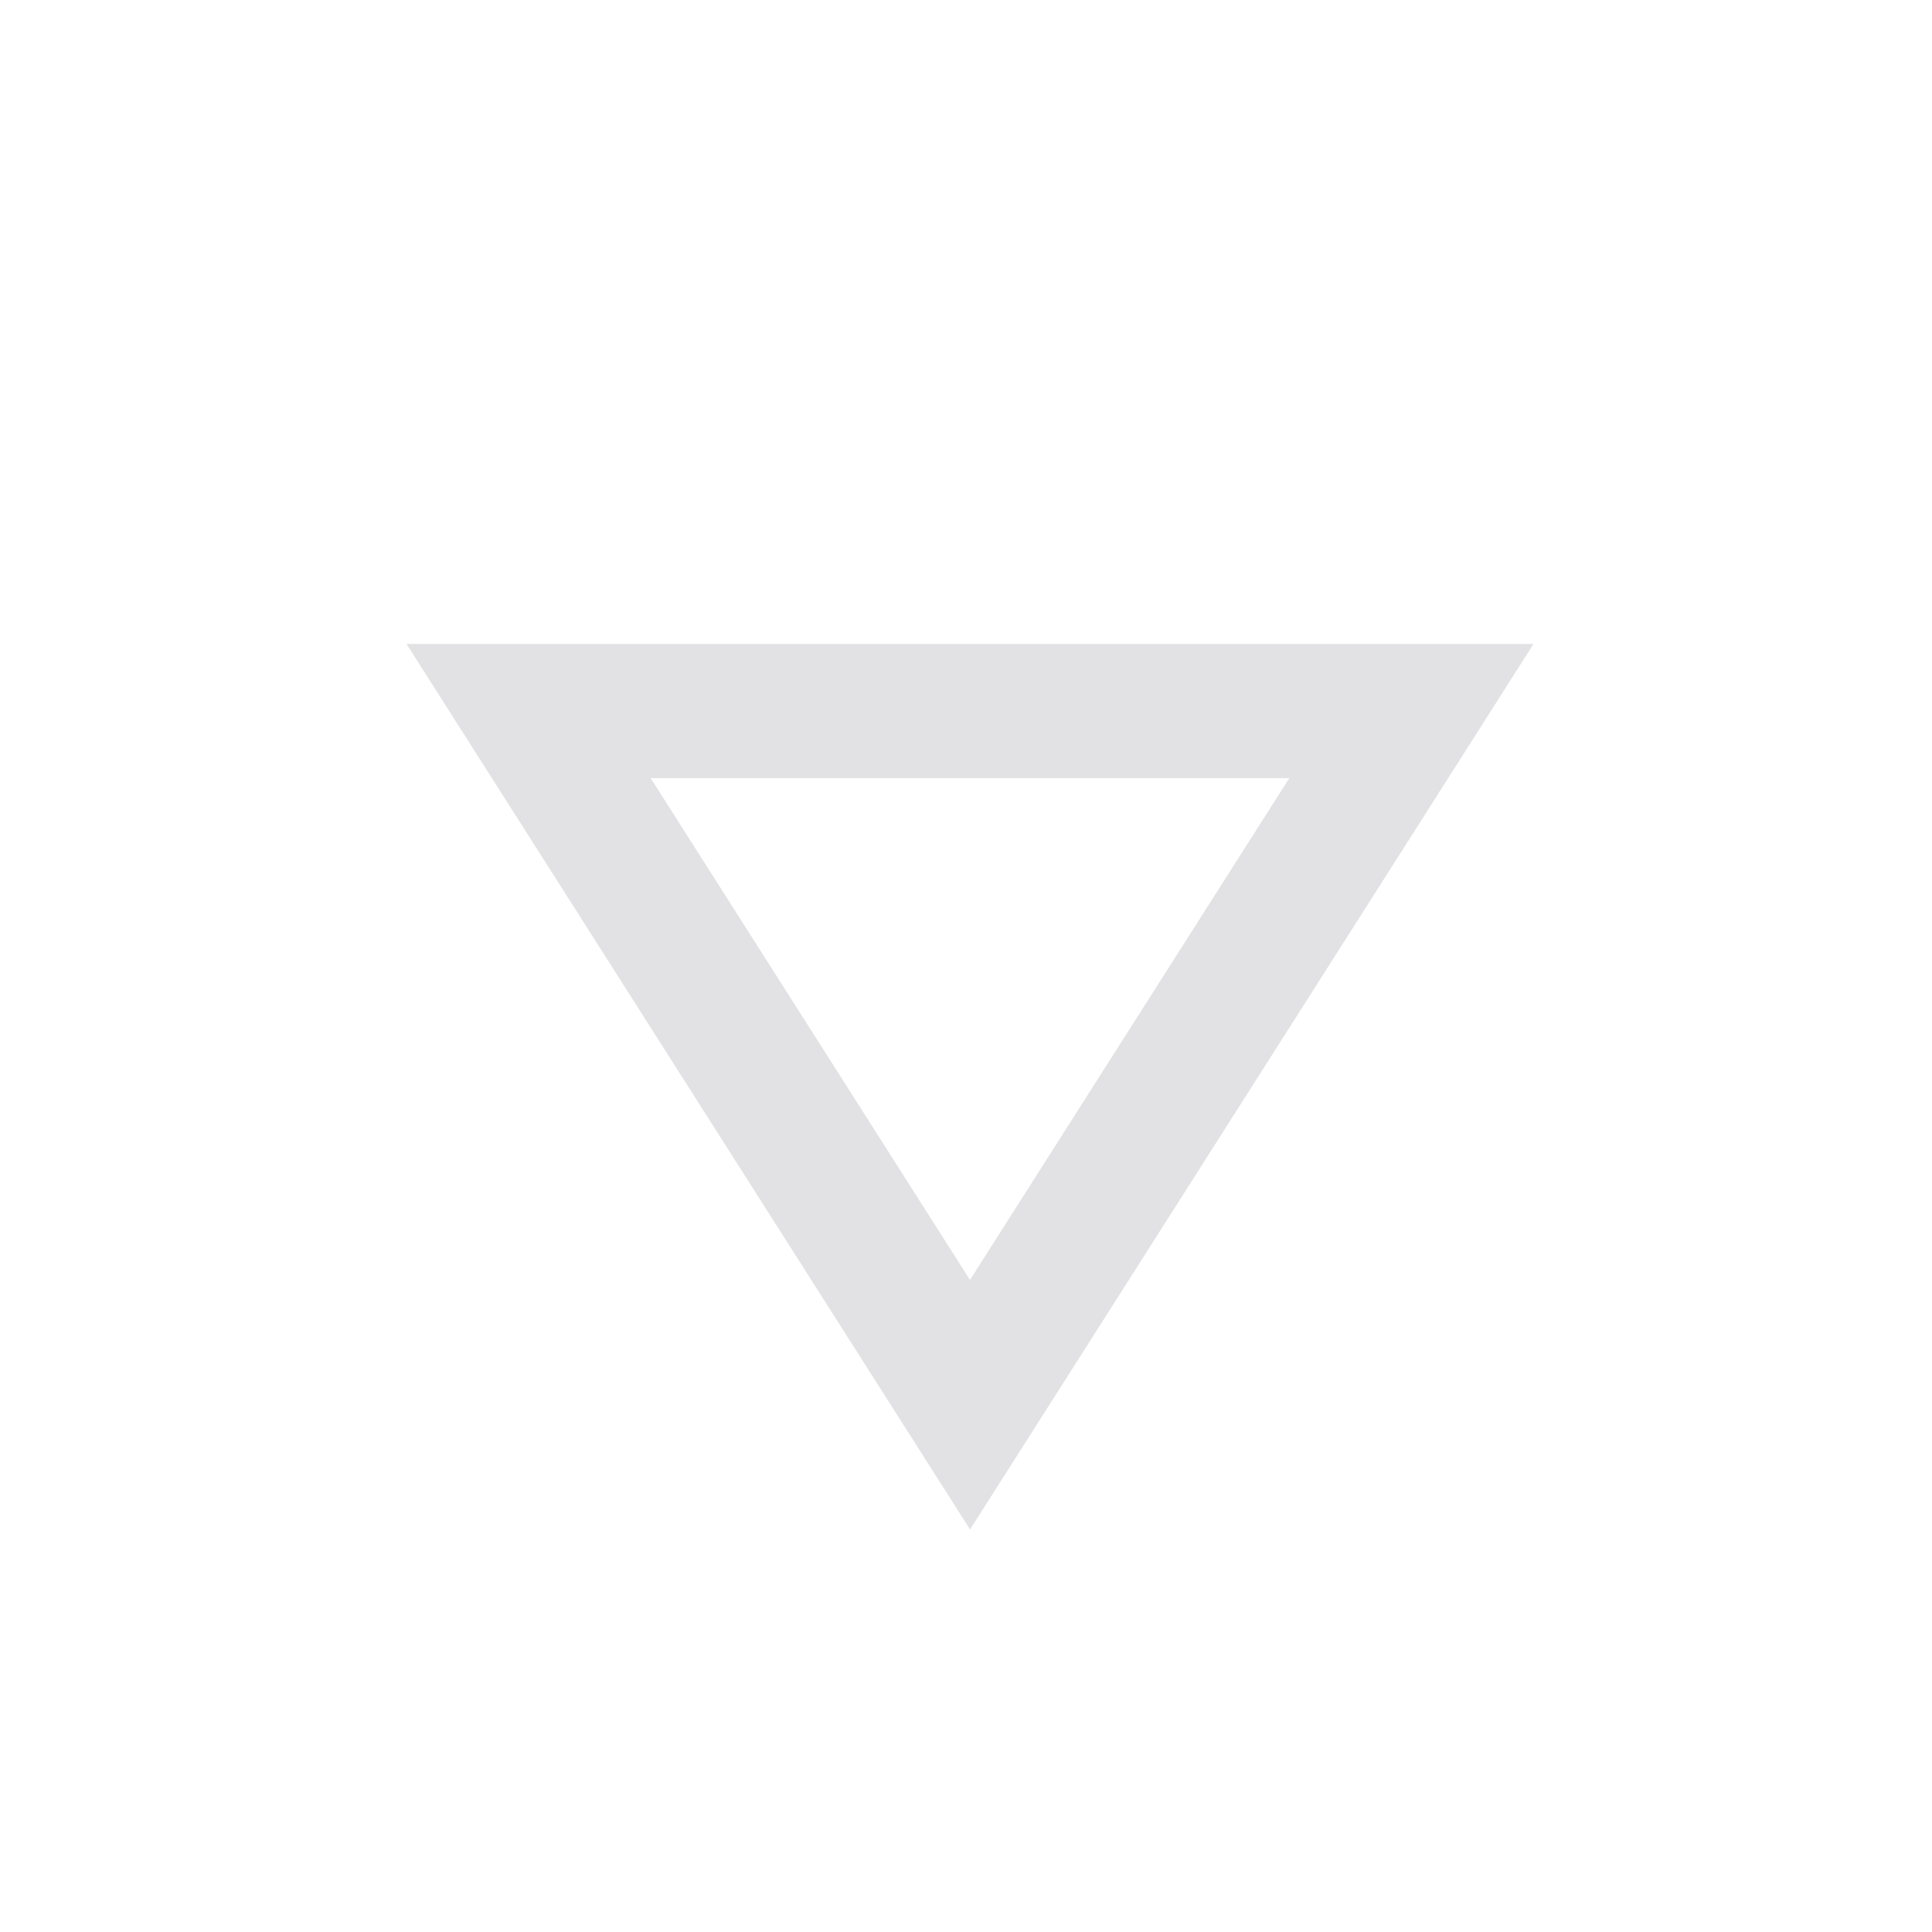
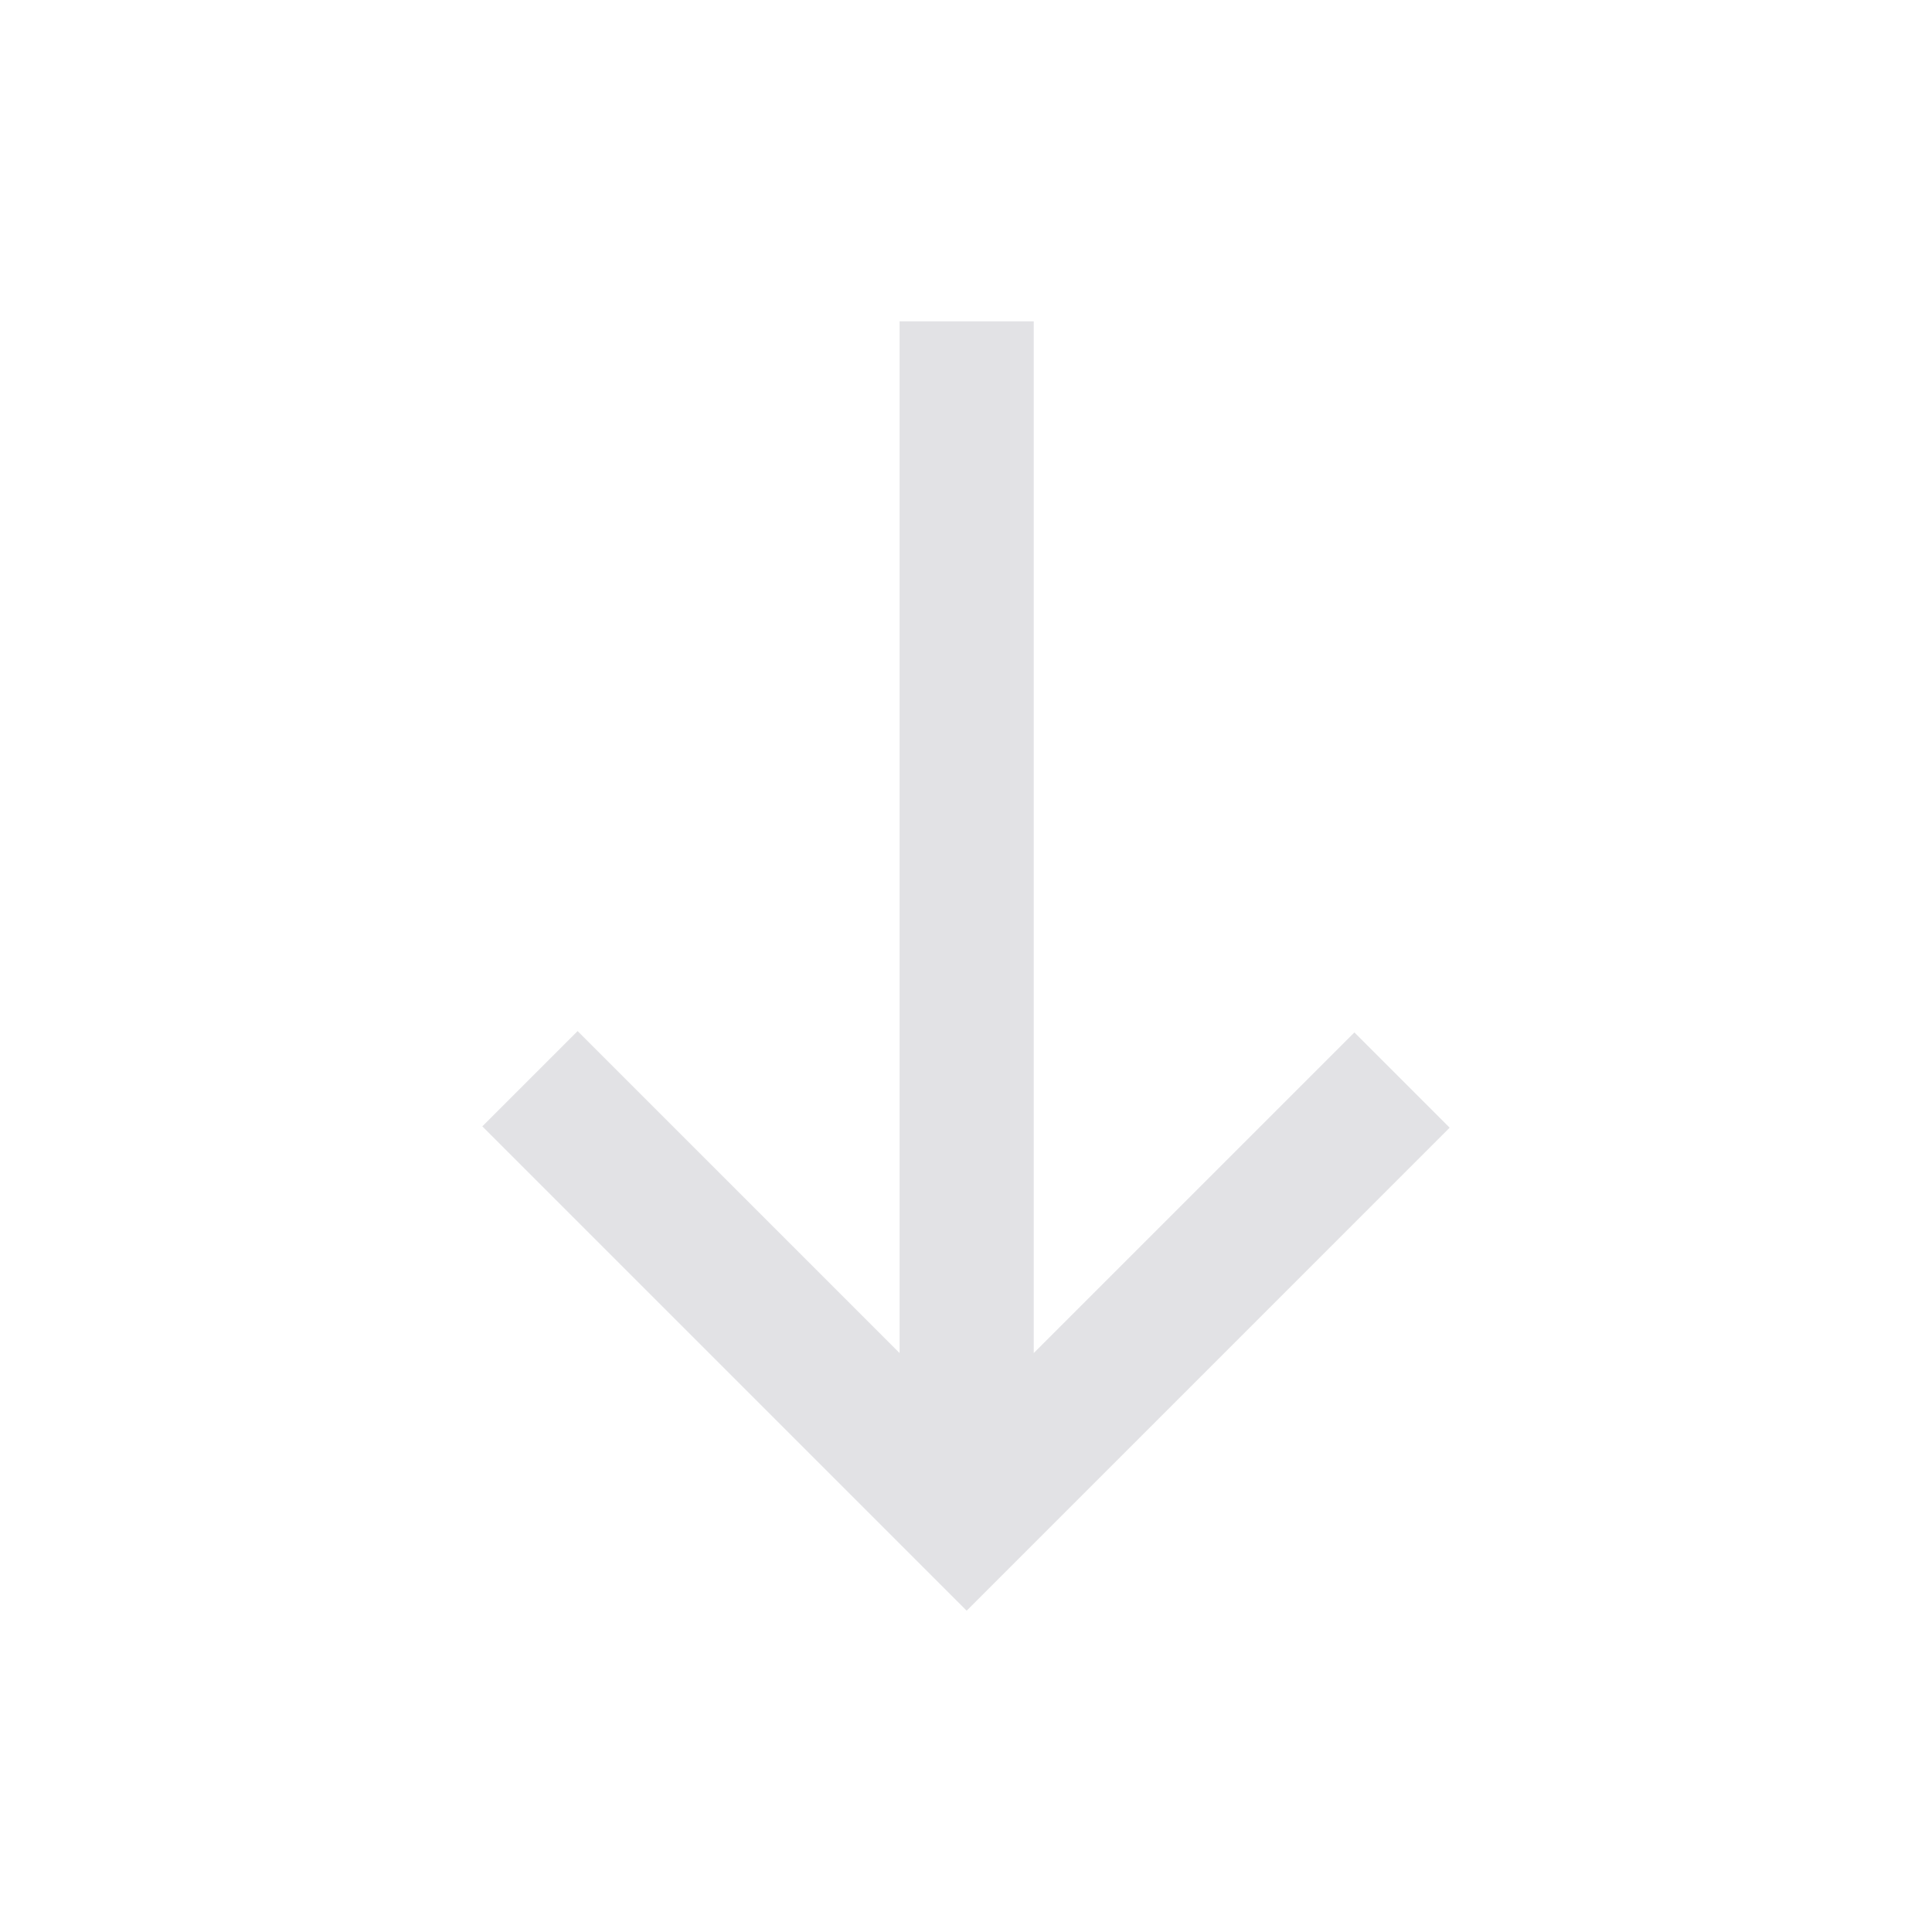
<svg xmlns="http://www.w3.org/2000/svg" viewBox="0 0 32 32">
  <defs>
    <style type="text/css" id="current-color-scheme">
      .ColorScheme-Text {
        color: #e2e2e5;
      }
    </style>
  </defs>
-   <path d="M 6.733,10.666 H 25.4 l -9.333,14.667 z m 9.333,2.222 z m -5.289,0 5.289,8.311 5.289,-8.311 z" class="ColorScheme-Text" fill="currentColor" />
+   <path d="m 24.011,18.678 -8,8 -8.022,-8.022 1.578,-1.578 5.333,5.333 V 5.322 h 2.222 V 22.411 L 22.433,17.1 Z" class="ColorScheme-Text" fill="currentColor" />
</svg>
